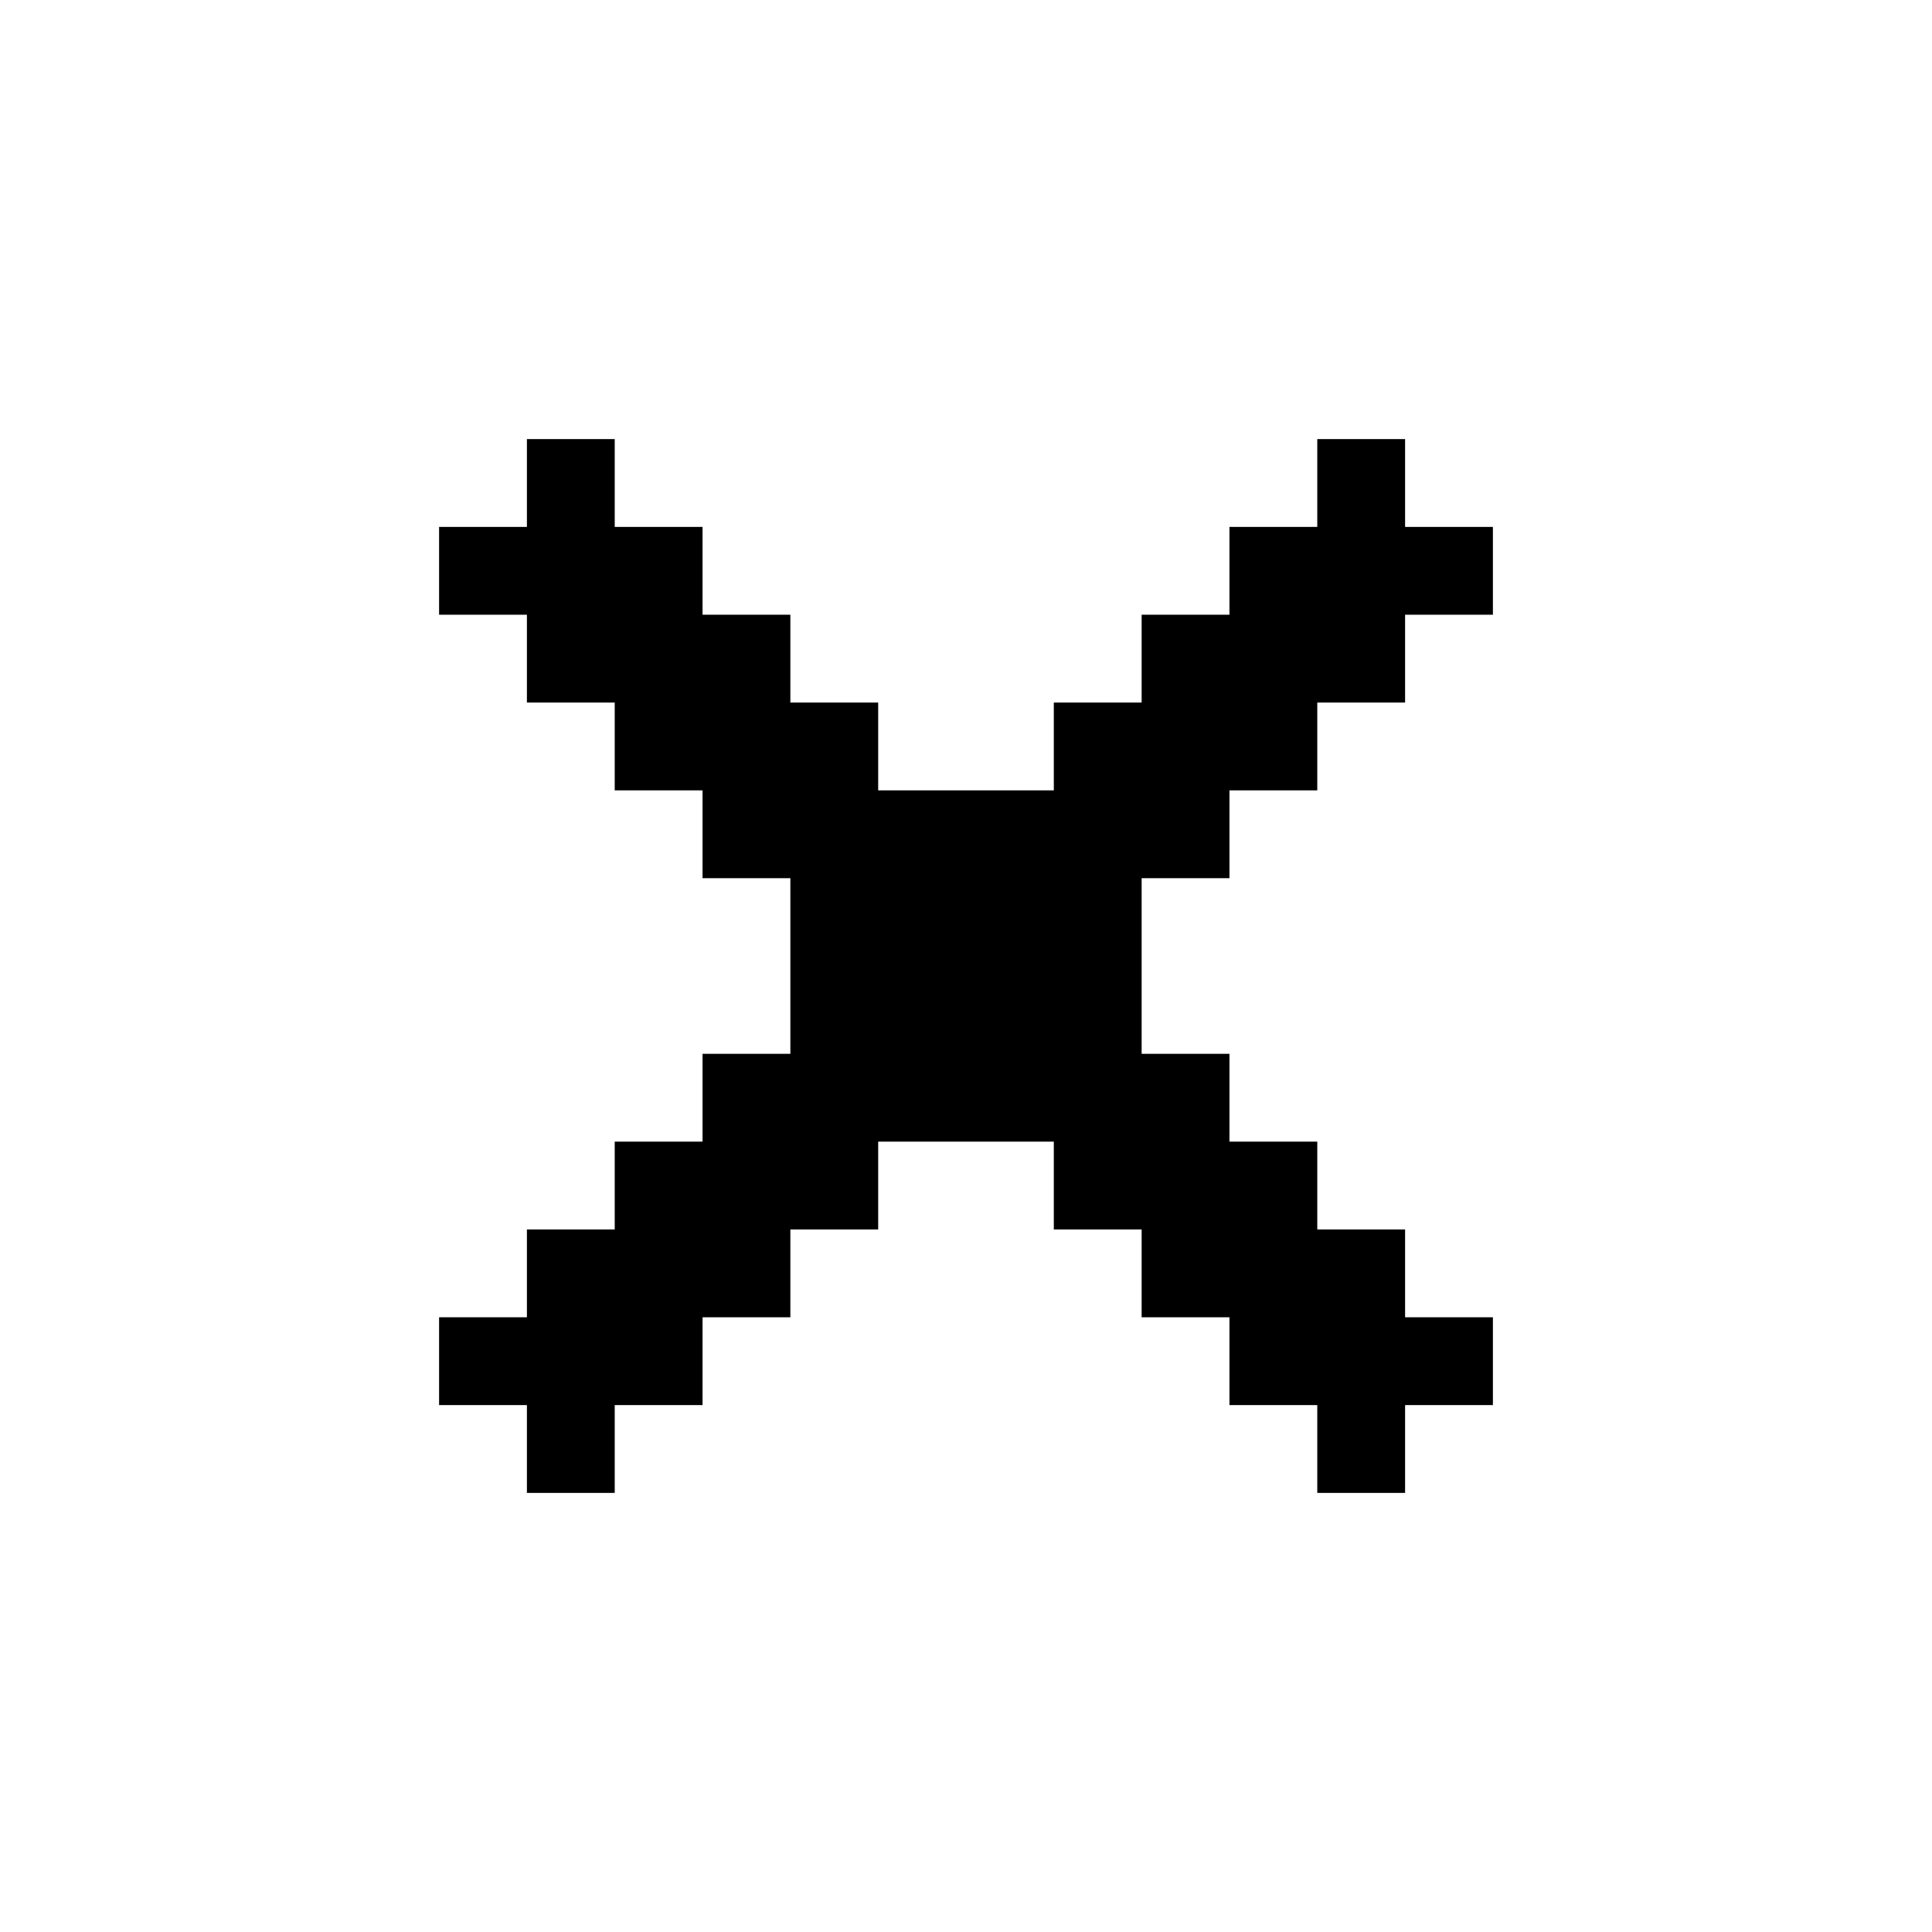
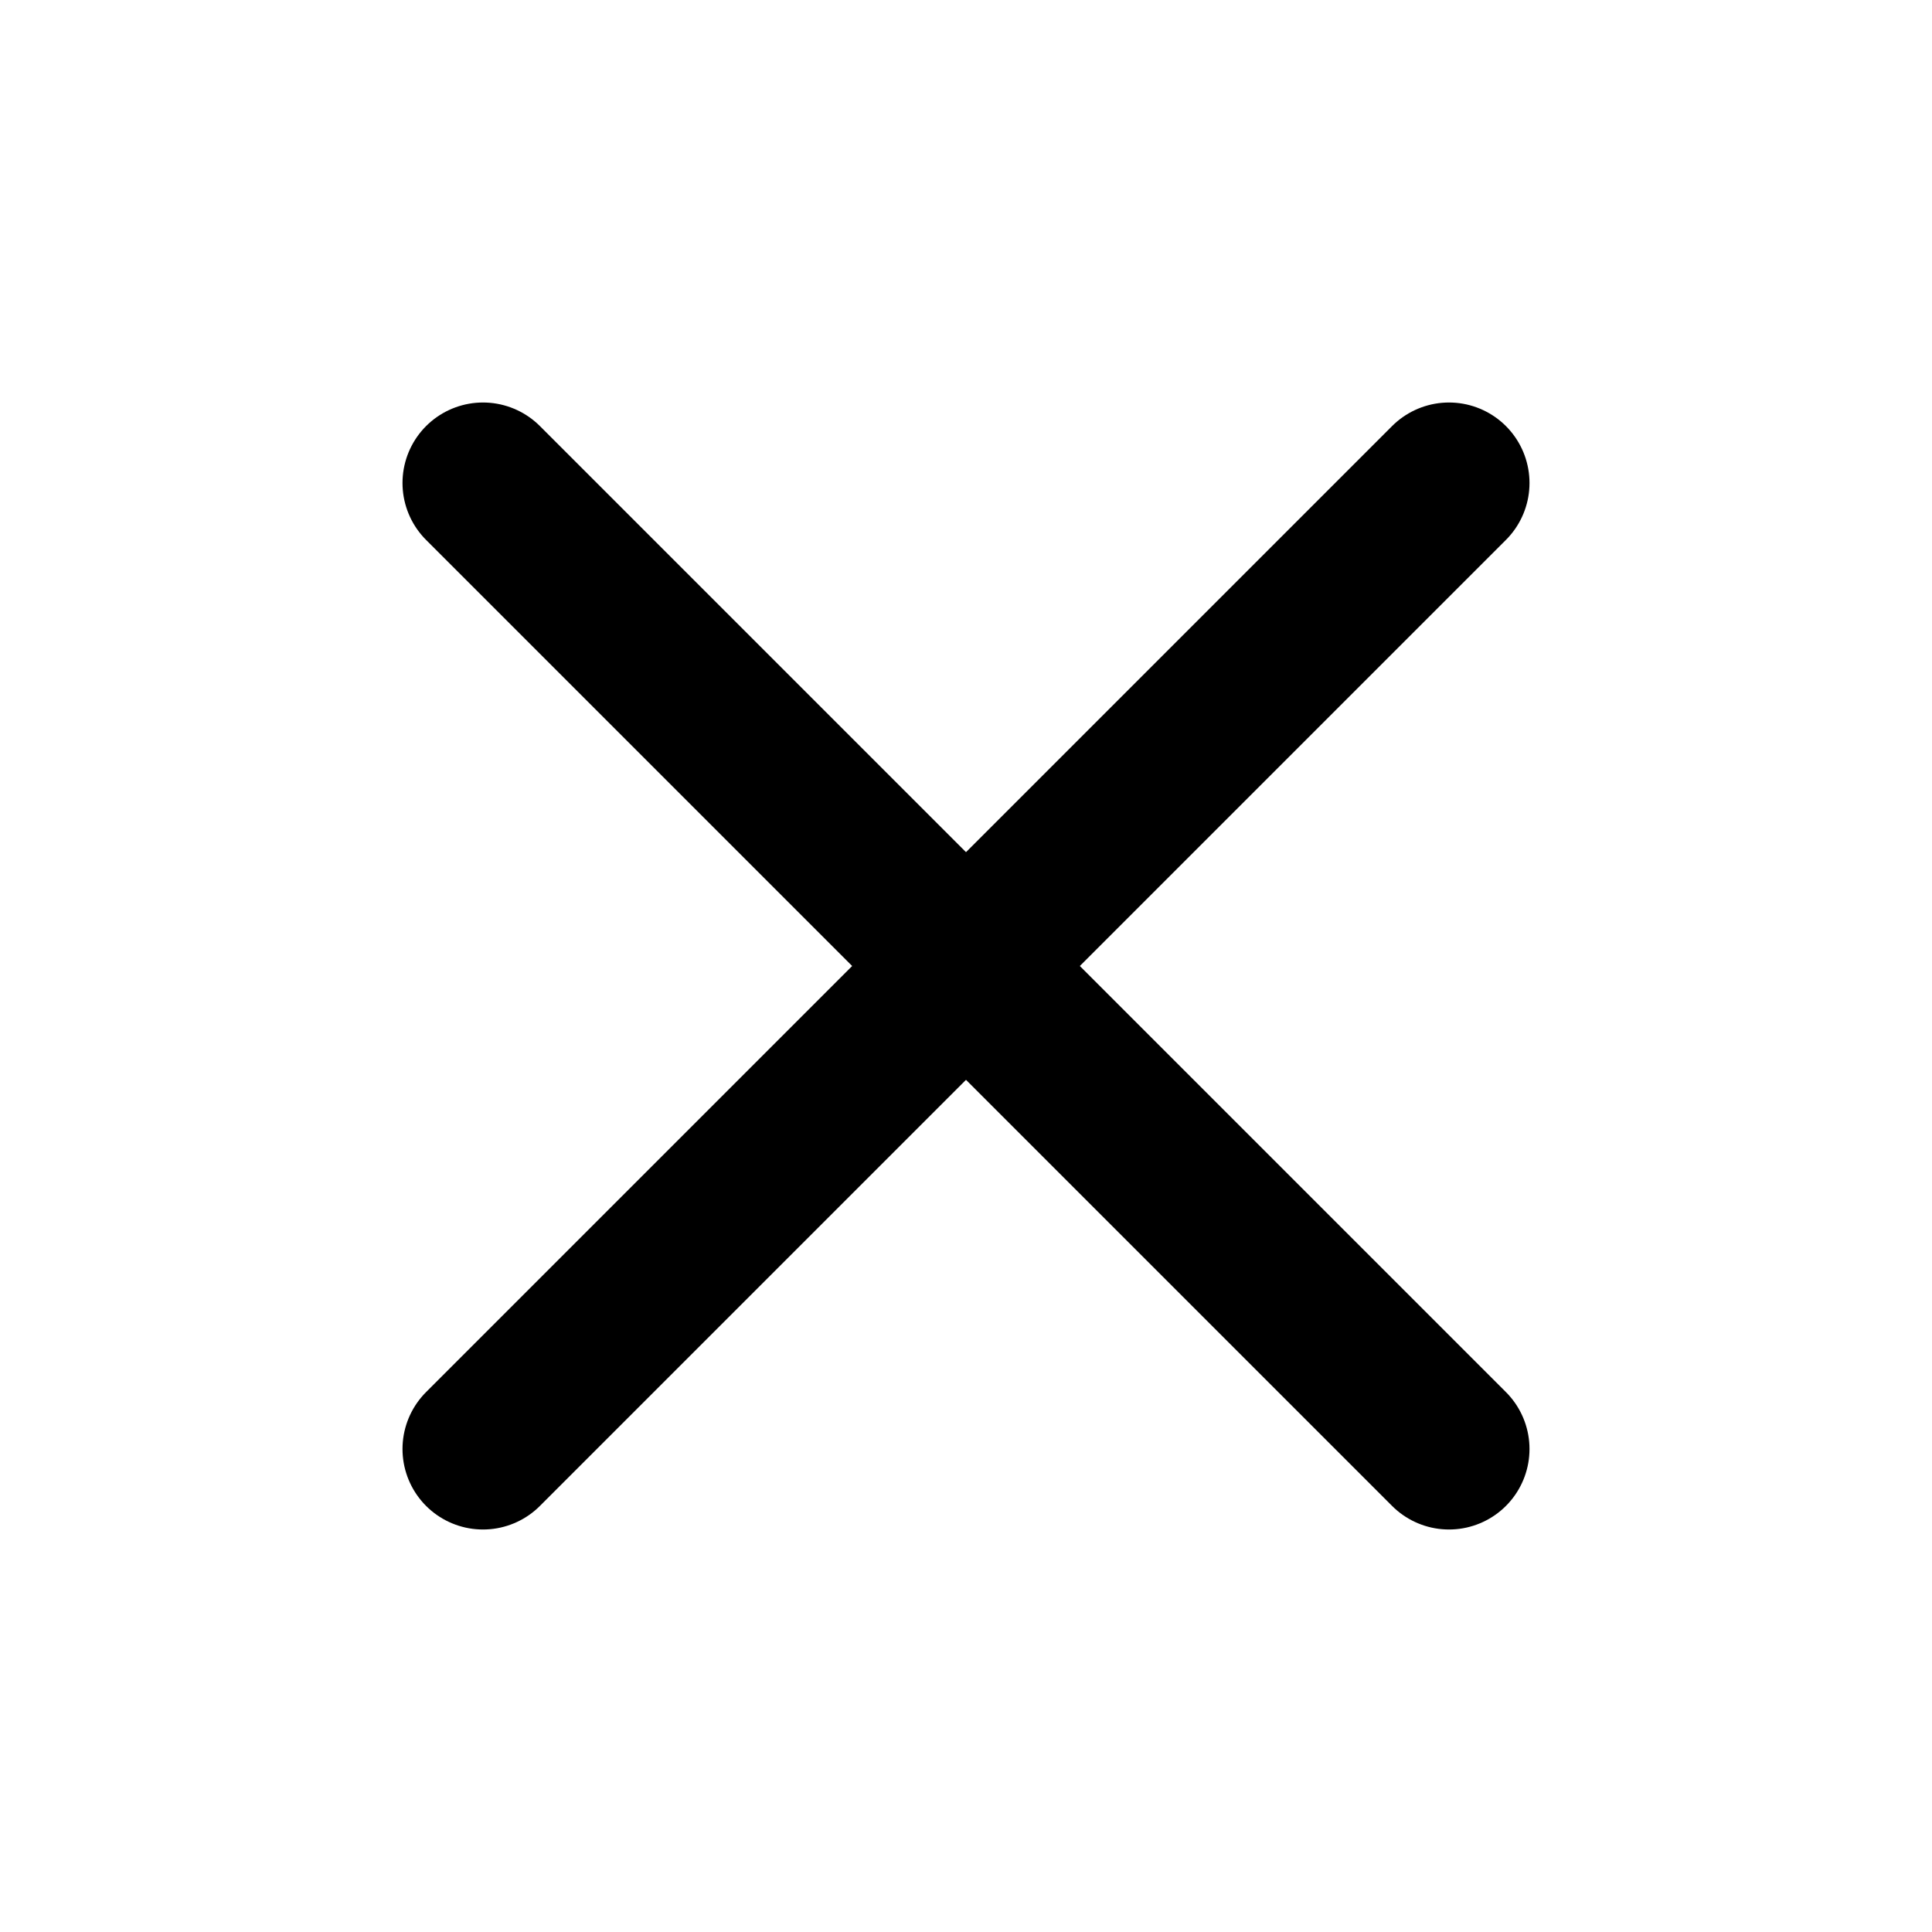
- <svg xmlns="http://www.w3.org/2000/svg" viewBox="0 0 22 22">
-   <path fill="currentColor" d="M16 17H15V16H14V15H13V14H12V13H10V14H9V15H8V16H7V17H6V16H5V15H6V14H7V13H8V12H9V10H8V9H7V8H6V7H5V6H6V5H7V6H8V7H9V8H10V9H12V8H13V7H14V6H15V5H16V6H17V7H16V8H15V9H14V10H13V12H14V13H15V14H16V15H17V16H16Z" />
+ <svg xmlns="http://www.w3.org/2000/svg" width="24" height="24" viewBox="0 0 24 24" fill="none" stroke="currentColor" stroke-width="2" stroke-linecap="round" stroke-linejoin="round" class="icon icon-tabler icons-tabler-outline icon-tabler-x">
+   <path stroke="none" d="M0 0h24v24H0z" fill="none" />
+   <path d="M18 6l-12 12" />
+   <path d="M6 6l12 12" />
</svg>
